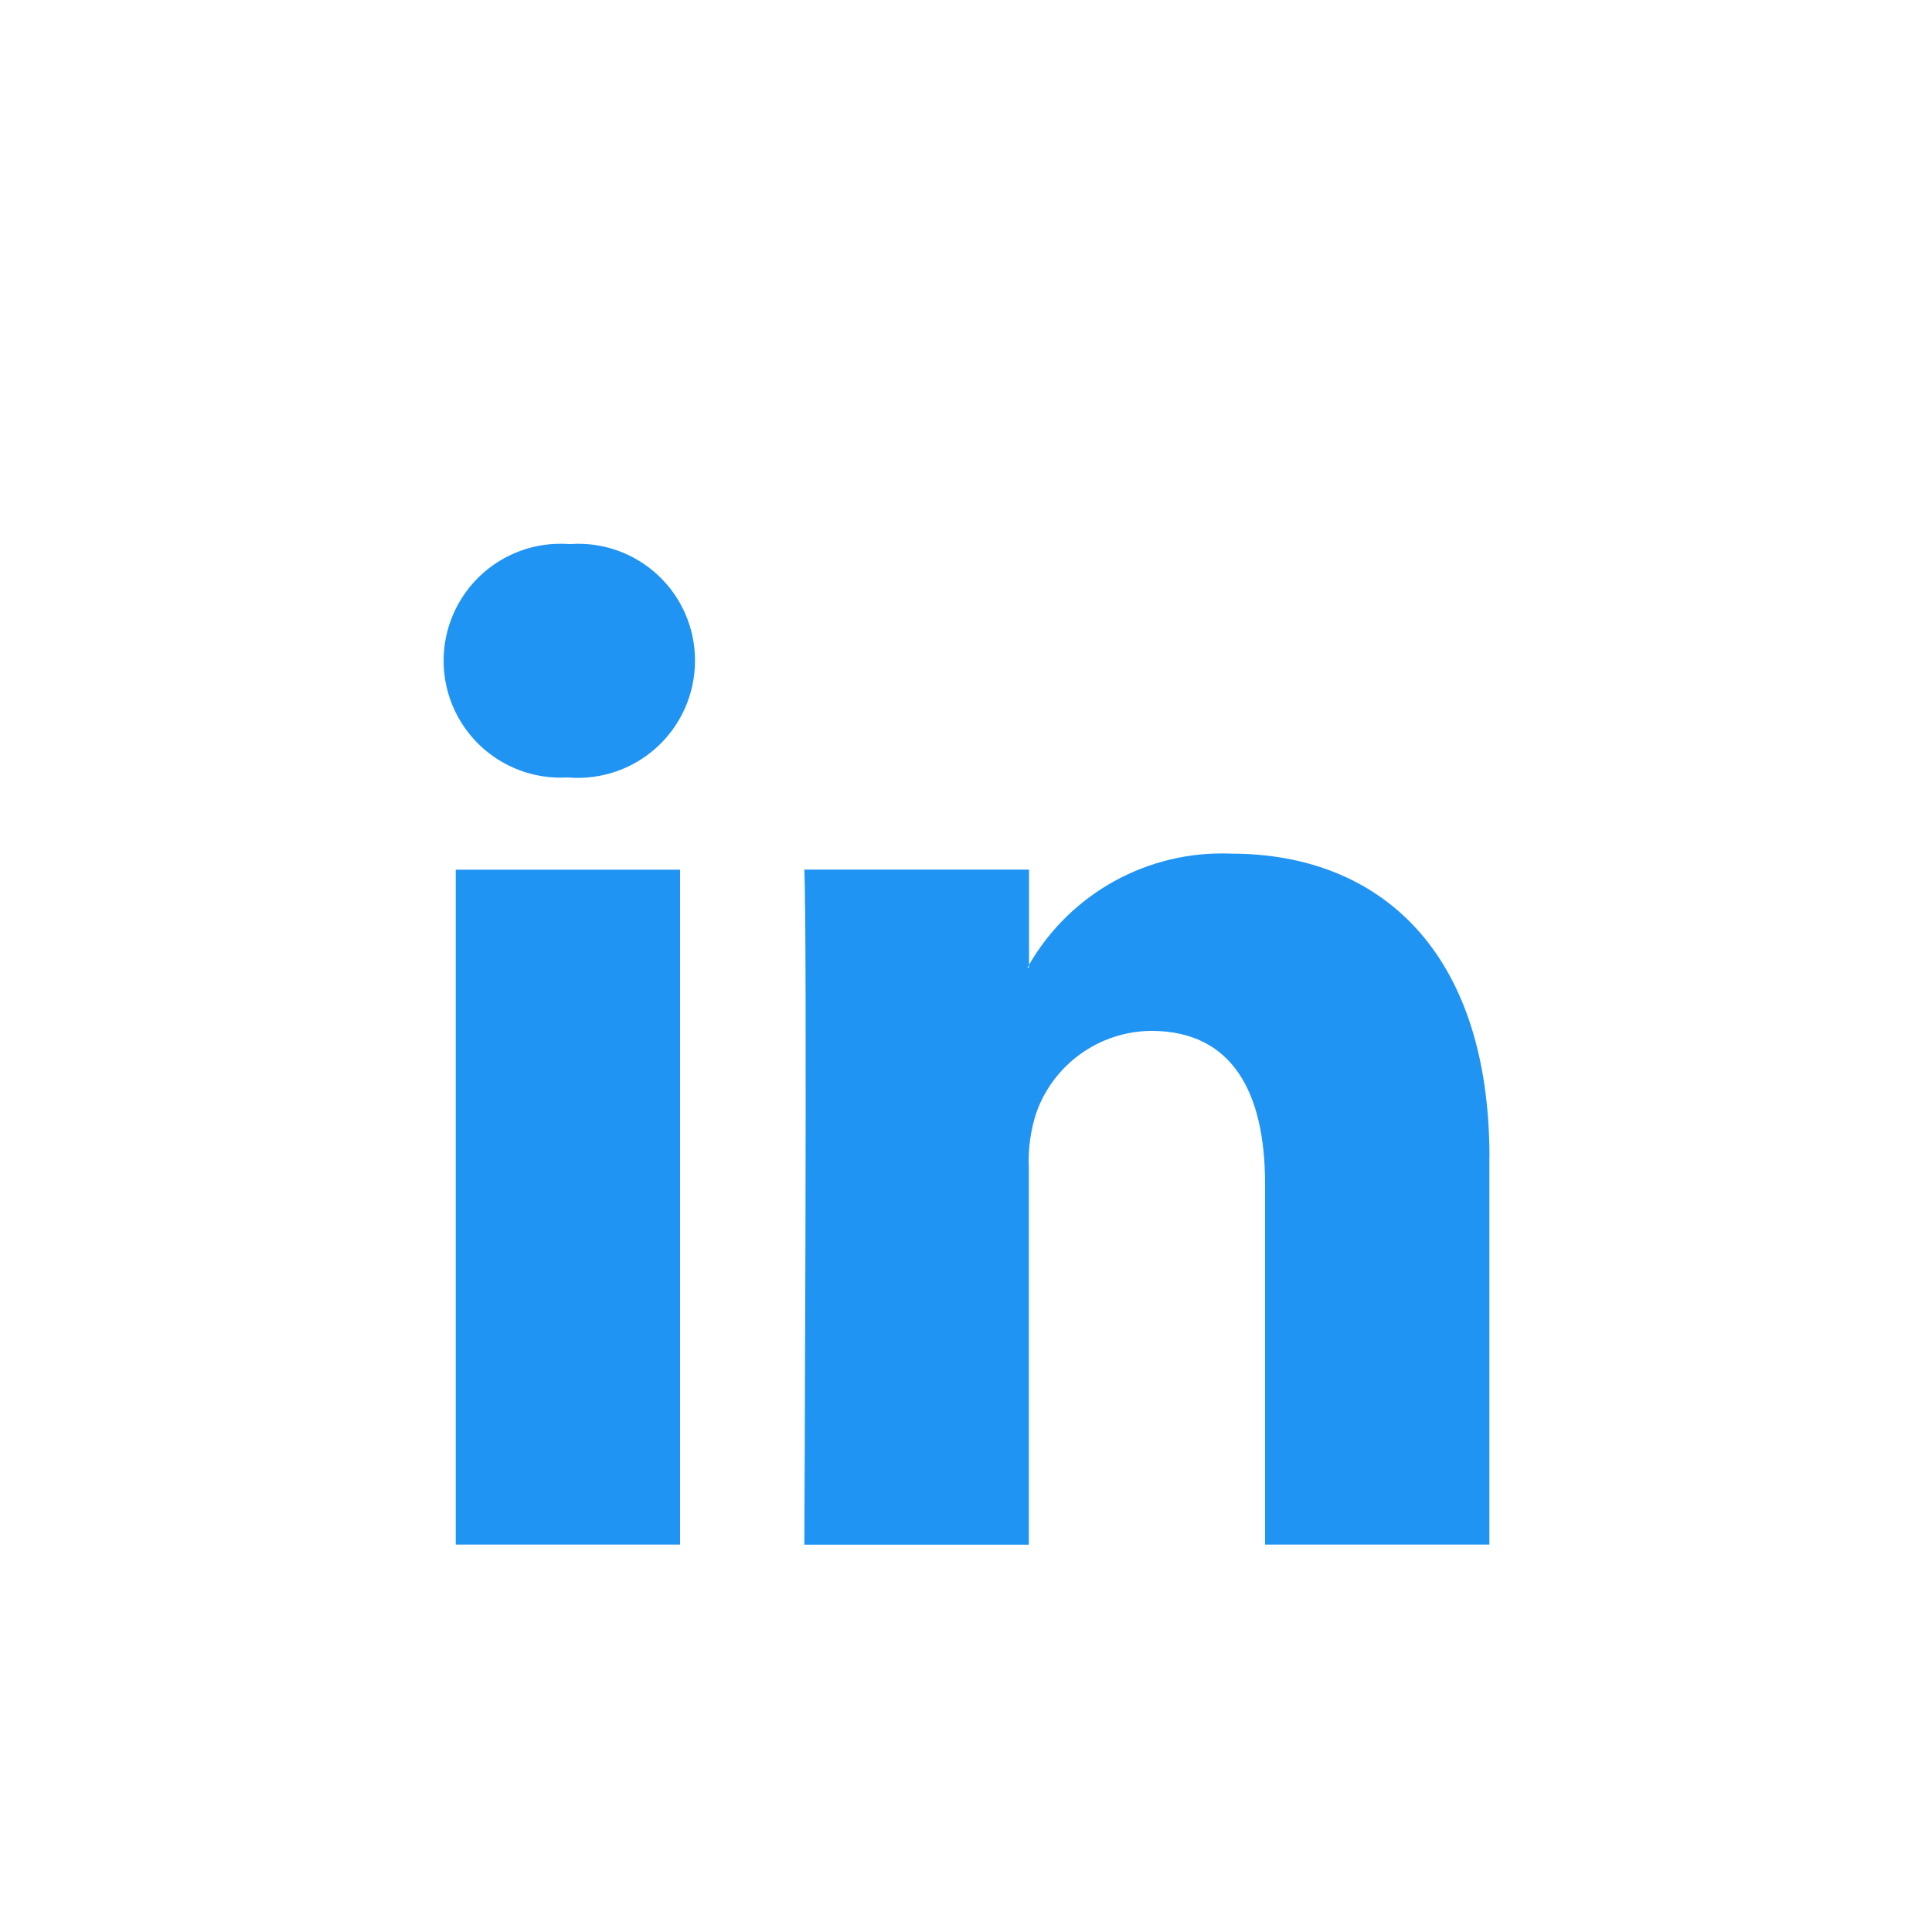
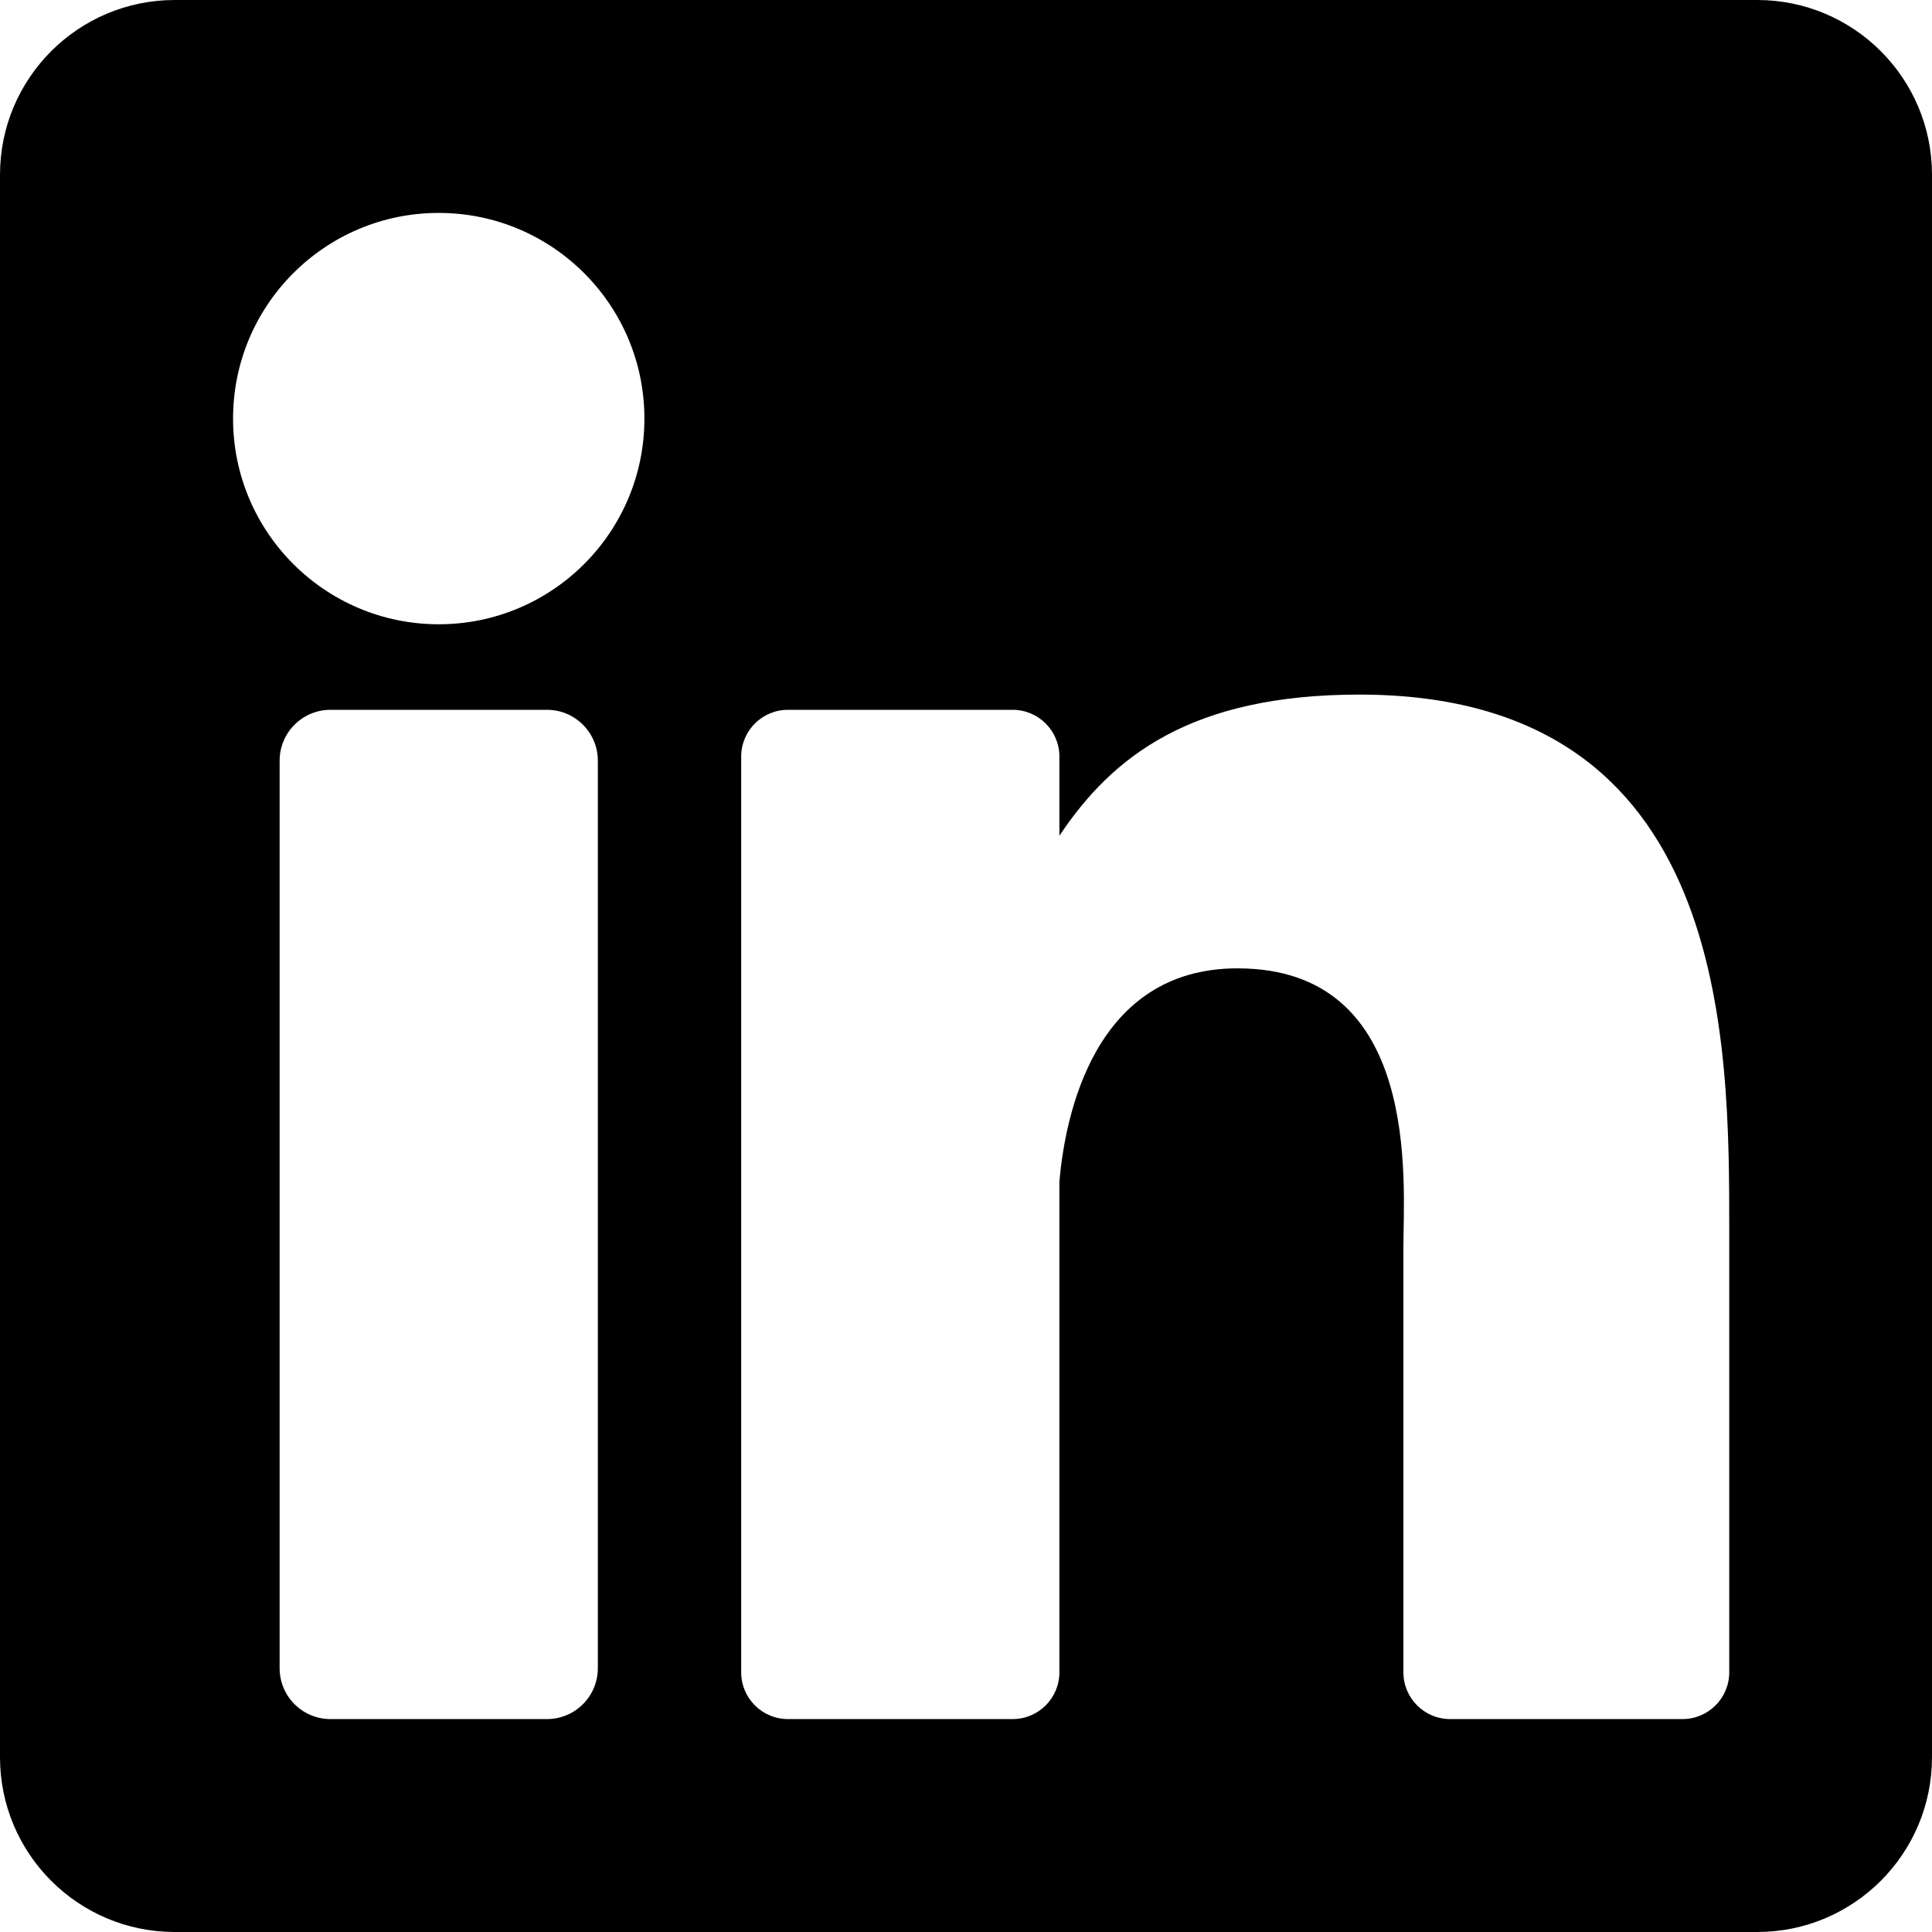
- <svg xmlns="http://www.w3.org/2000/svg" fill="#2094f3" width="800px" height="800px" viewBox="-3.5 0 19 19" class="cf-icon-svg">
+ <svg xmlns="http://www.w3.org/2000/svg" height="800px" width="800px" version="1.1" id="Layer_1" viewBox="0 0 382 382" xml:space="preserve" fill="#000000">
  <g id="SVGRepo_bgCarrier" stroke-width="0" />
  <g id="SVGRepo_tracerCarrier" stroke-linecap="round" stroke-linejoin="round" />
  <g id="SVGRepo_iconCarrier">
-     <path d="M3.335 6.498a1.152 1.152 0 0 1-1.248 1.148h-.015a1.15 1.15 0 1 1 .03-2.295 1.147 1.147 0 0 1 1.233 1.147zM.982 8.553h2.206v6.637H.982zm10.165 2.83v3.807H8.941v-3.55c0-.893-.319-1.502-1.12-1.502a1.21 1.21 0 0 0-1.13.807 1.516 1.516 0 0 0-.073.538v3.708H4.41s.03-6.017 0-6.639h2.21v.94l-.016.023h.015V9.49a2.19 2.19 0 0 1 1.989-1.095c1.451 0 2.54.949 2.54 2.988z" />
+     <path style="fill:#000000;" d="M347.445,0H34.555C15.471,0,0,15.471,0,34.555v312.889C0,366.529,15.471,382,34.555,382h312.889 C366.529,382,382,366.529,382,347.444V34.555C382,15.471,366.529,0,347.445,0z M118.207,329.844c0,5.554-4.502,10.056-10.056,10.056 H65.345c-5.554,0-10.056-4.502-10.056-10.056V150.403c0-5.554,4.502-10.056,10.056-10.056h42.806 c5.554,0,10.056,4.502,10.056,10.056V329.844z M86.748,123.432c-22.459,0-40.666-18.207-40.666-40.666S64.289,42.1,86.748,42.1 s40.666,18.207,40.666,40.666S109.208,123.432,86.748,123.432z M341.91,330.654c0,5.106-4.14,9.246-9.246,9.246H286.73 c-5.106,0-9.246-4.14-9.246-9.246v-84.168c0-12.556,3.683-55.021-32.813-55.021c-28.309,0-34.051,29.066-35.204,42.11v97.079 c0,5.106-4.139,9.246-9.246,9.246h-44.426c-5.106,0-9.246-4.14-9.246-9.246V149.593c0-5.106,4.14-9.246,9.246-9.246h44.426 c5.106,0,9.246,4.14,9.246,9.246v15.655c10.497-15.753,26.097-27.912,59.312-27.912c73.552,0,73.131,68.716,73.131,106.472 L341.91,330.654L341.91,330.654z" />
  </g>
</svg>
